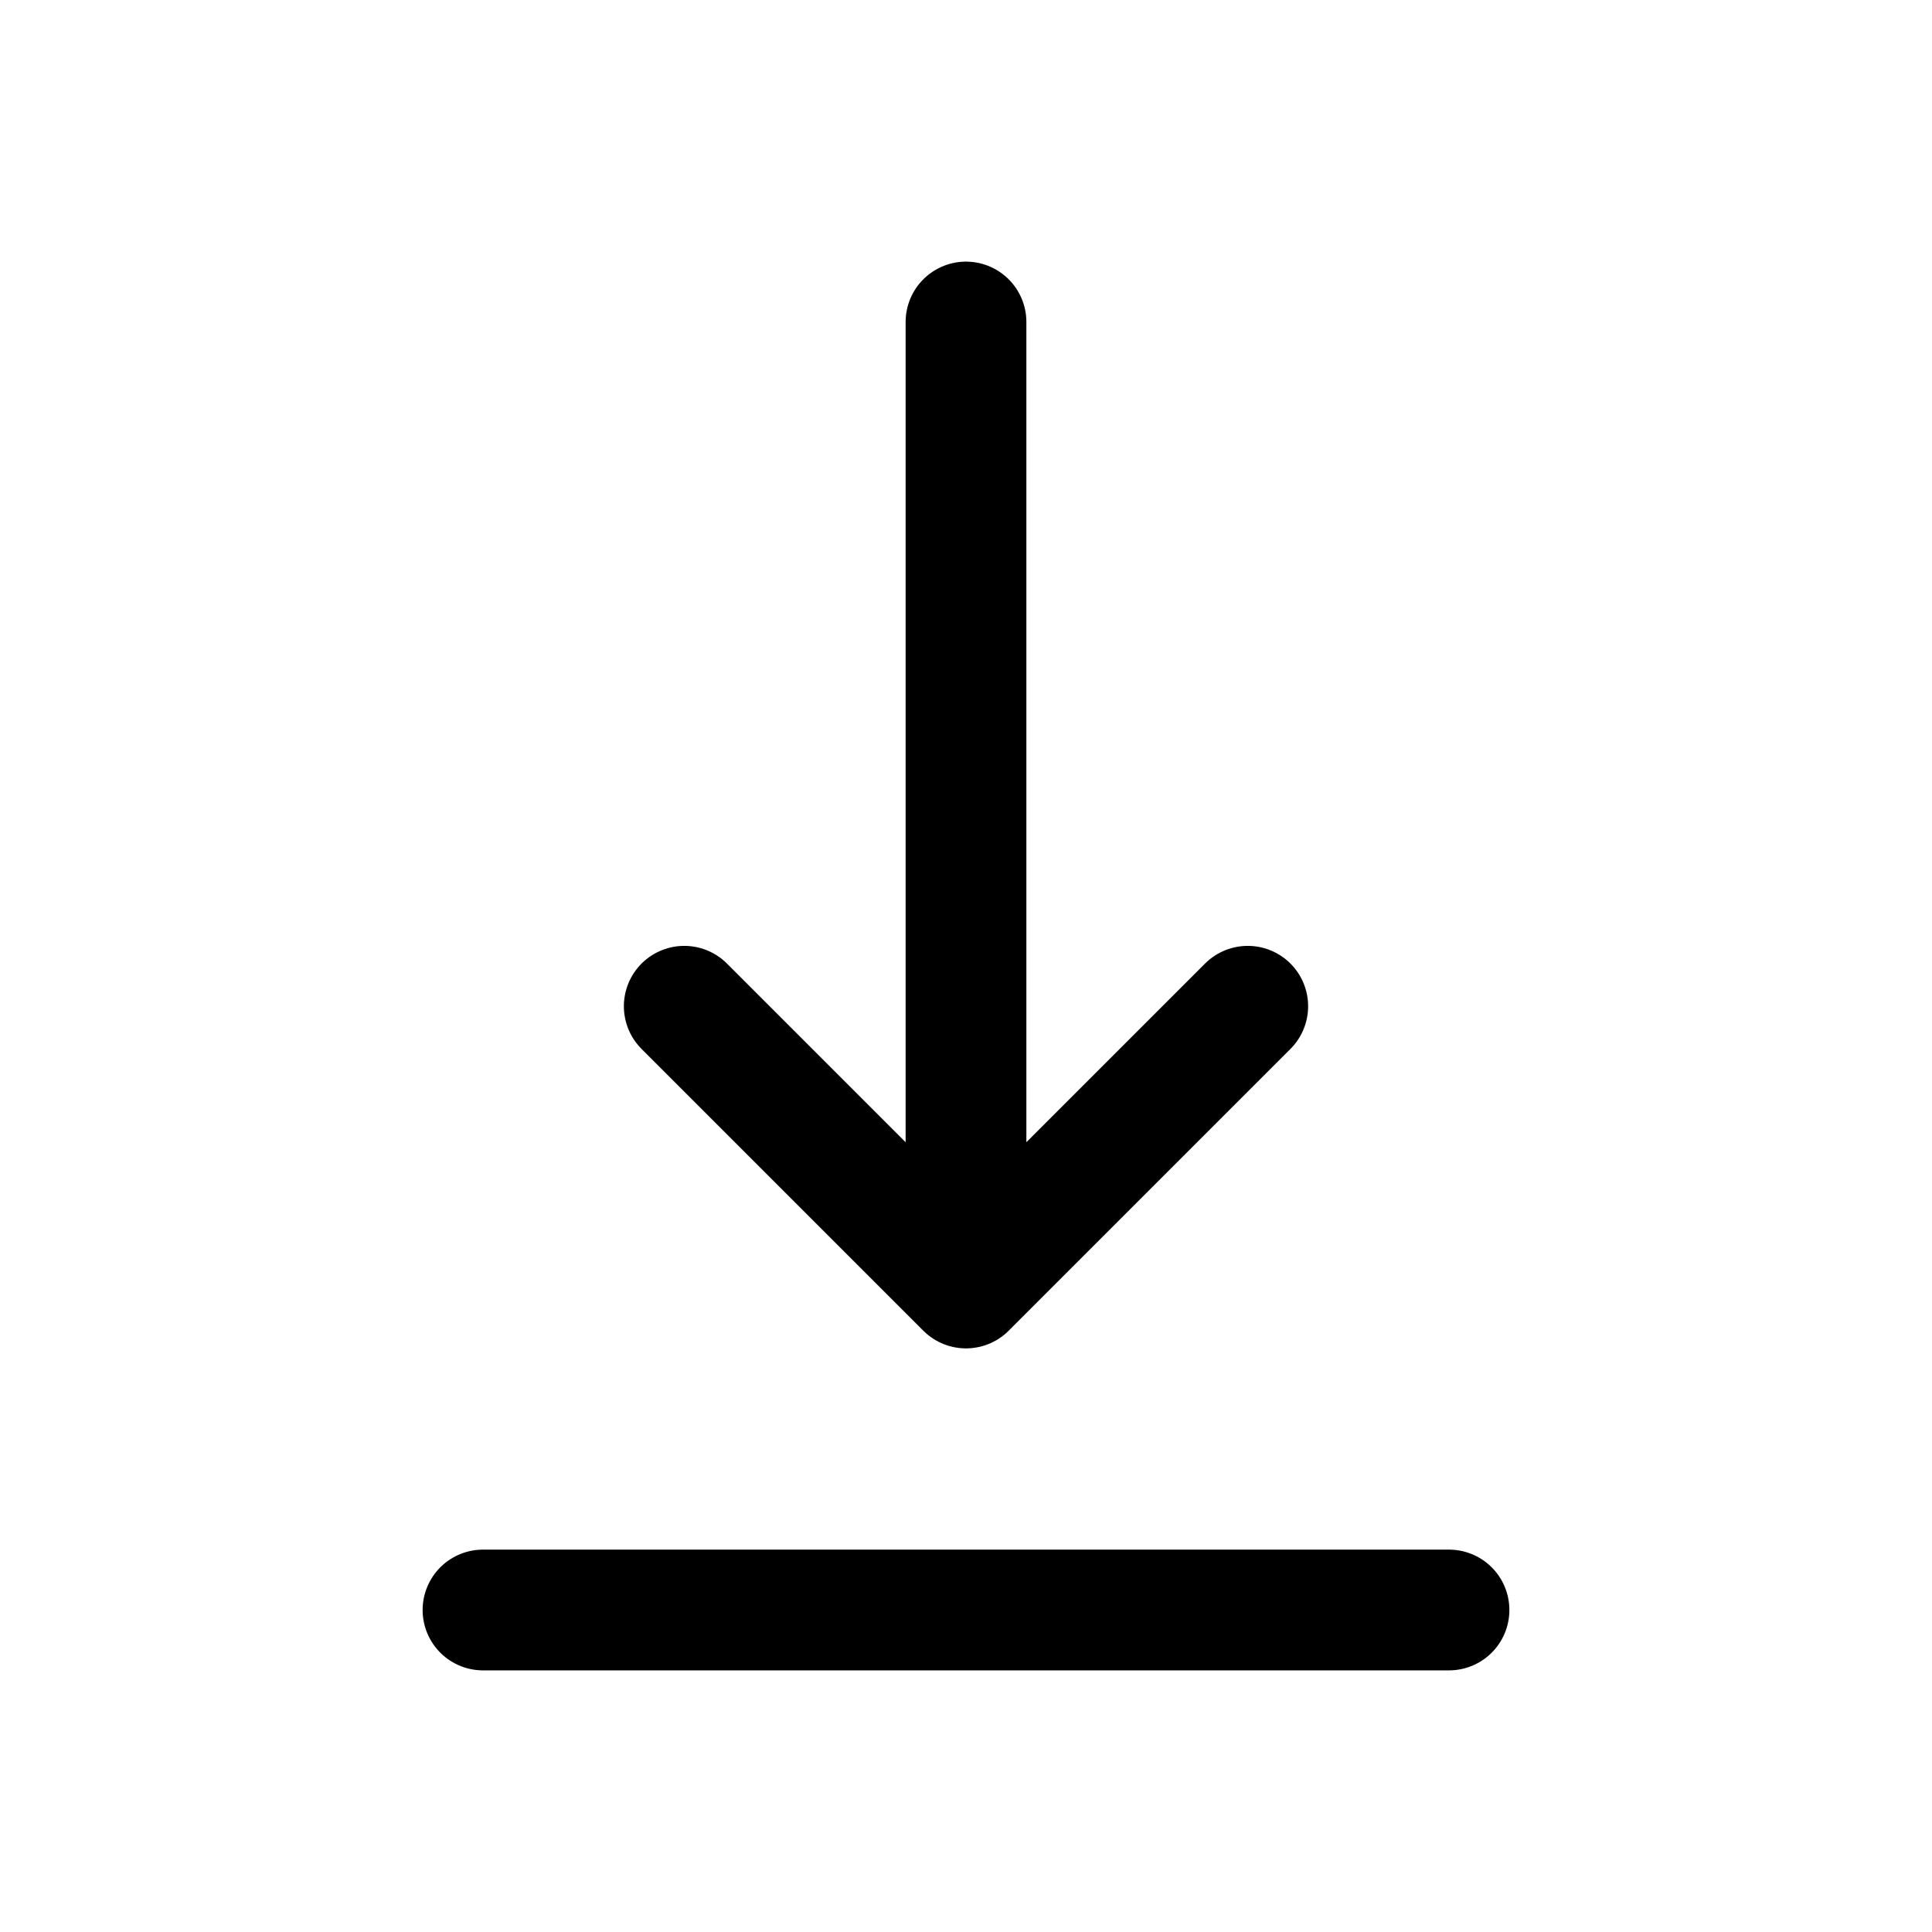
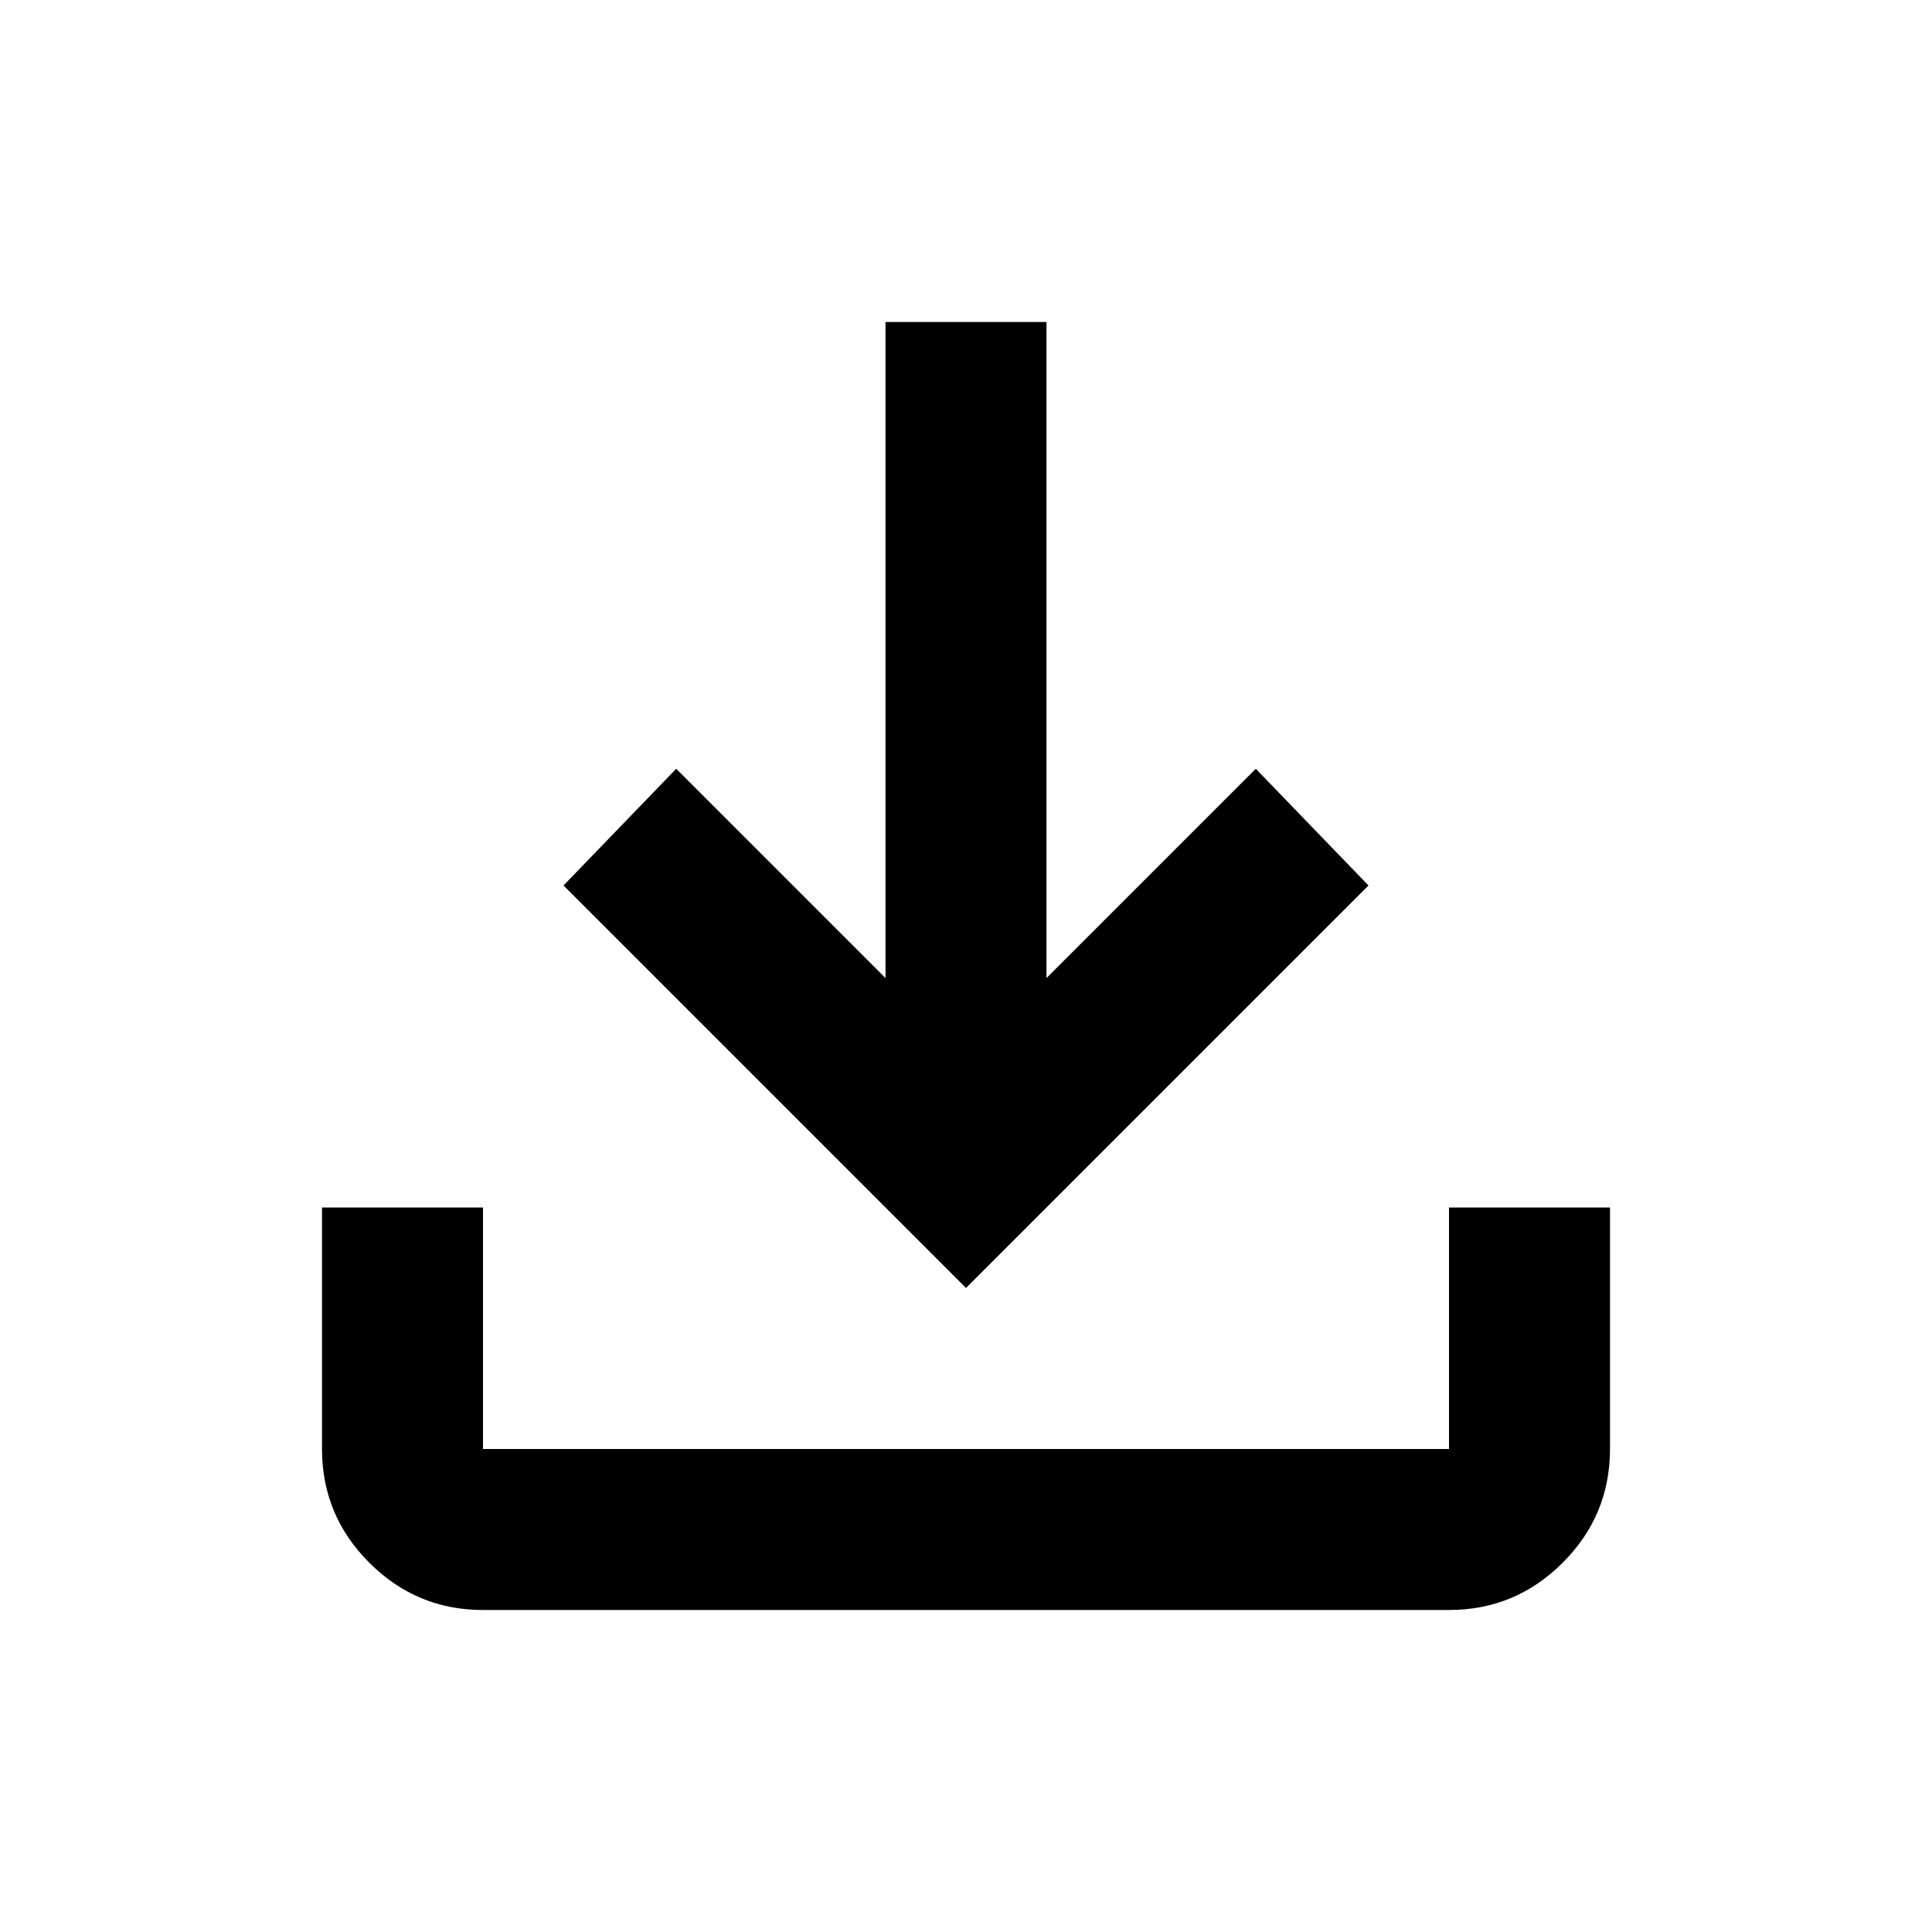
- <svg xmlns="http://www.w3.org/2000/svg" width="24px" height="24px" stroke-width="1.5" viewBox="0 0 24 24" fill="none" color="#000000">
-   <path d="M6 20L18 20" stroke="#000000" stroke-width="1.5" stroke-linecap="round" stroke-linejoin="round" />
-   <path d="M12 4V16M12 16L15.5 12.5M12 16L8.5 12.5" stroke="#000000" stroke-width="1.5" stroke-linecap="round" stroke-linejoin="round" />
+ <svg xmlns="http://www.w3.org/2000/svg" height="24" viewBox="0 -960 960 960" width="24">
+   <path d="M480-320 280-520l56-58 104 104v-326h80v326l104-104 56 58-200 200ZM240-160q-33 0-56.5-23.5T160-240v-120h80v120h480v-120h80v120q0 33-23.5 56.5T720-160H240Z" />
</svg>
